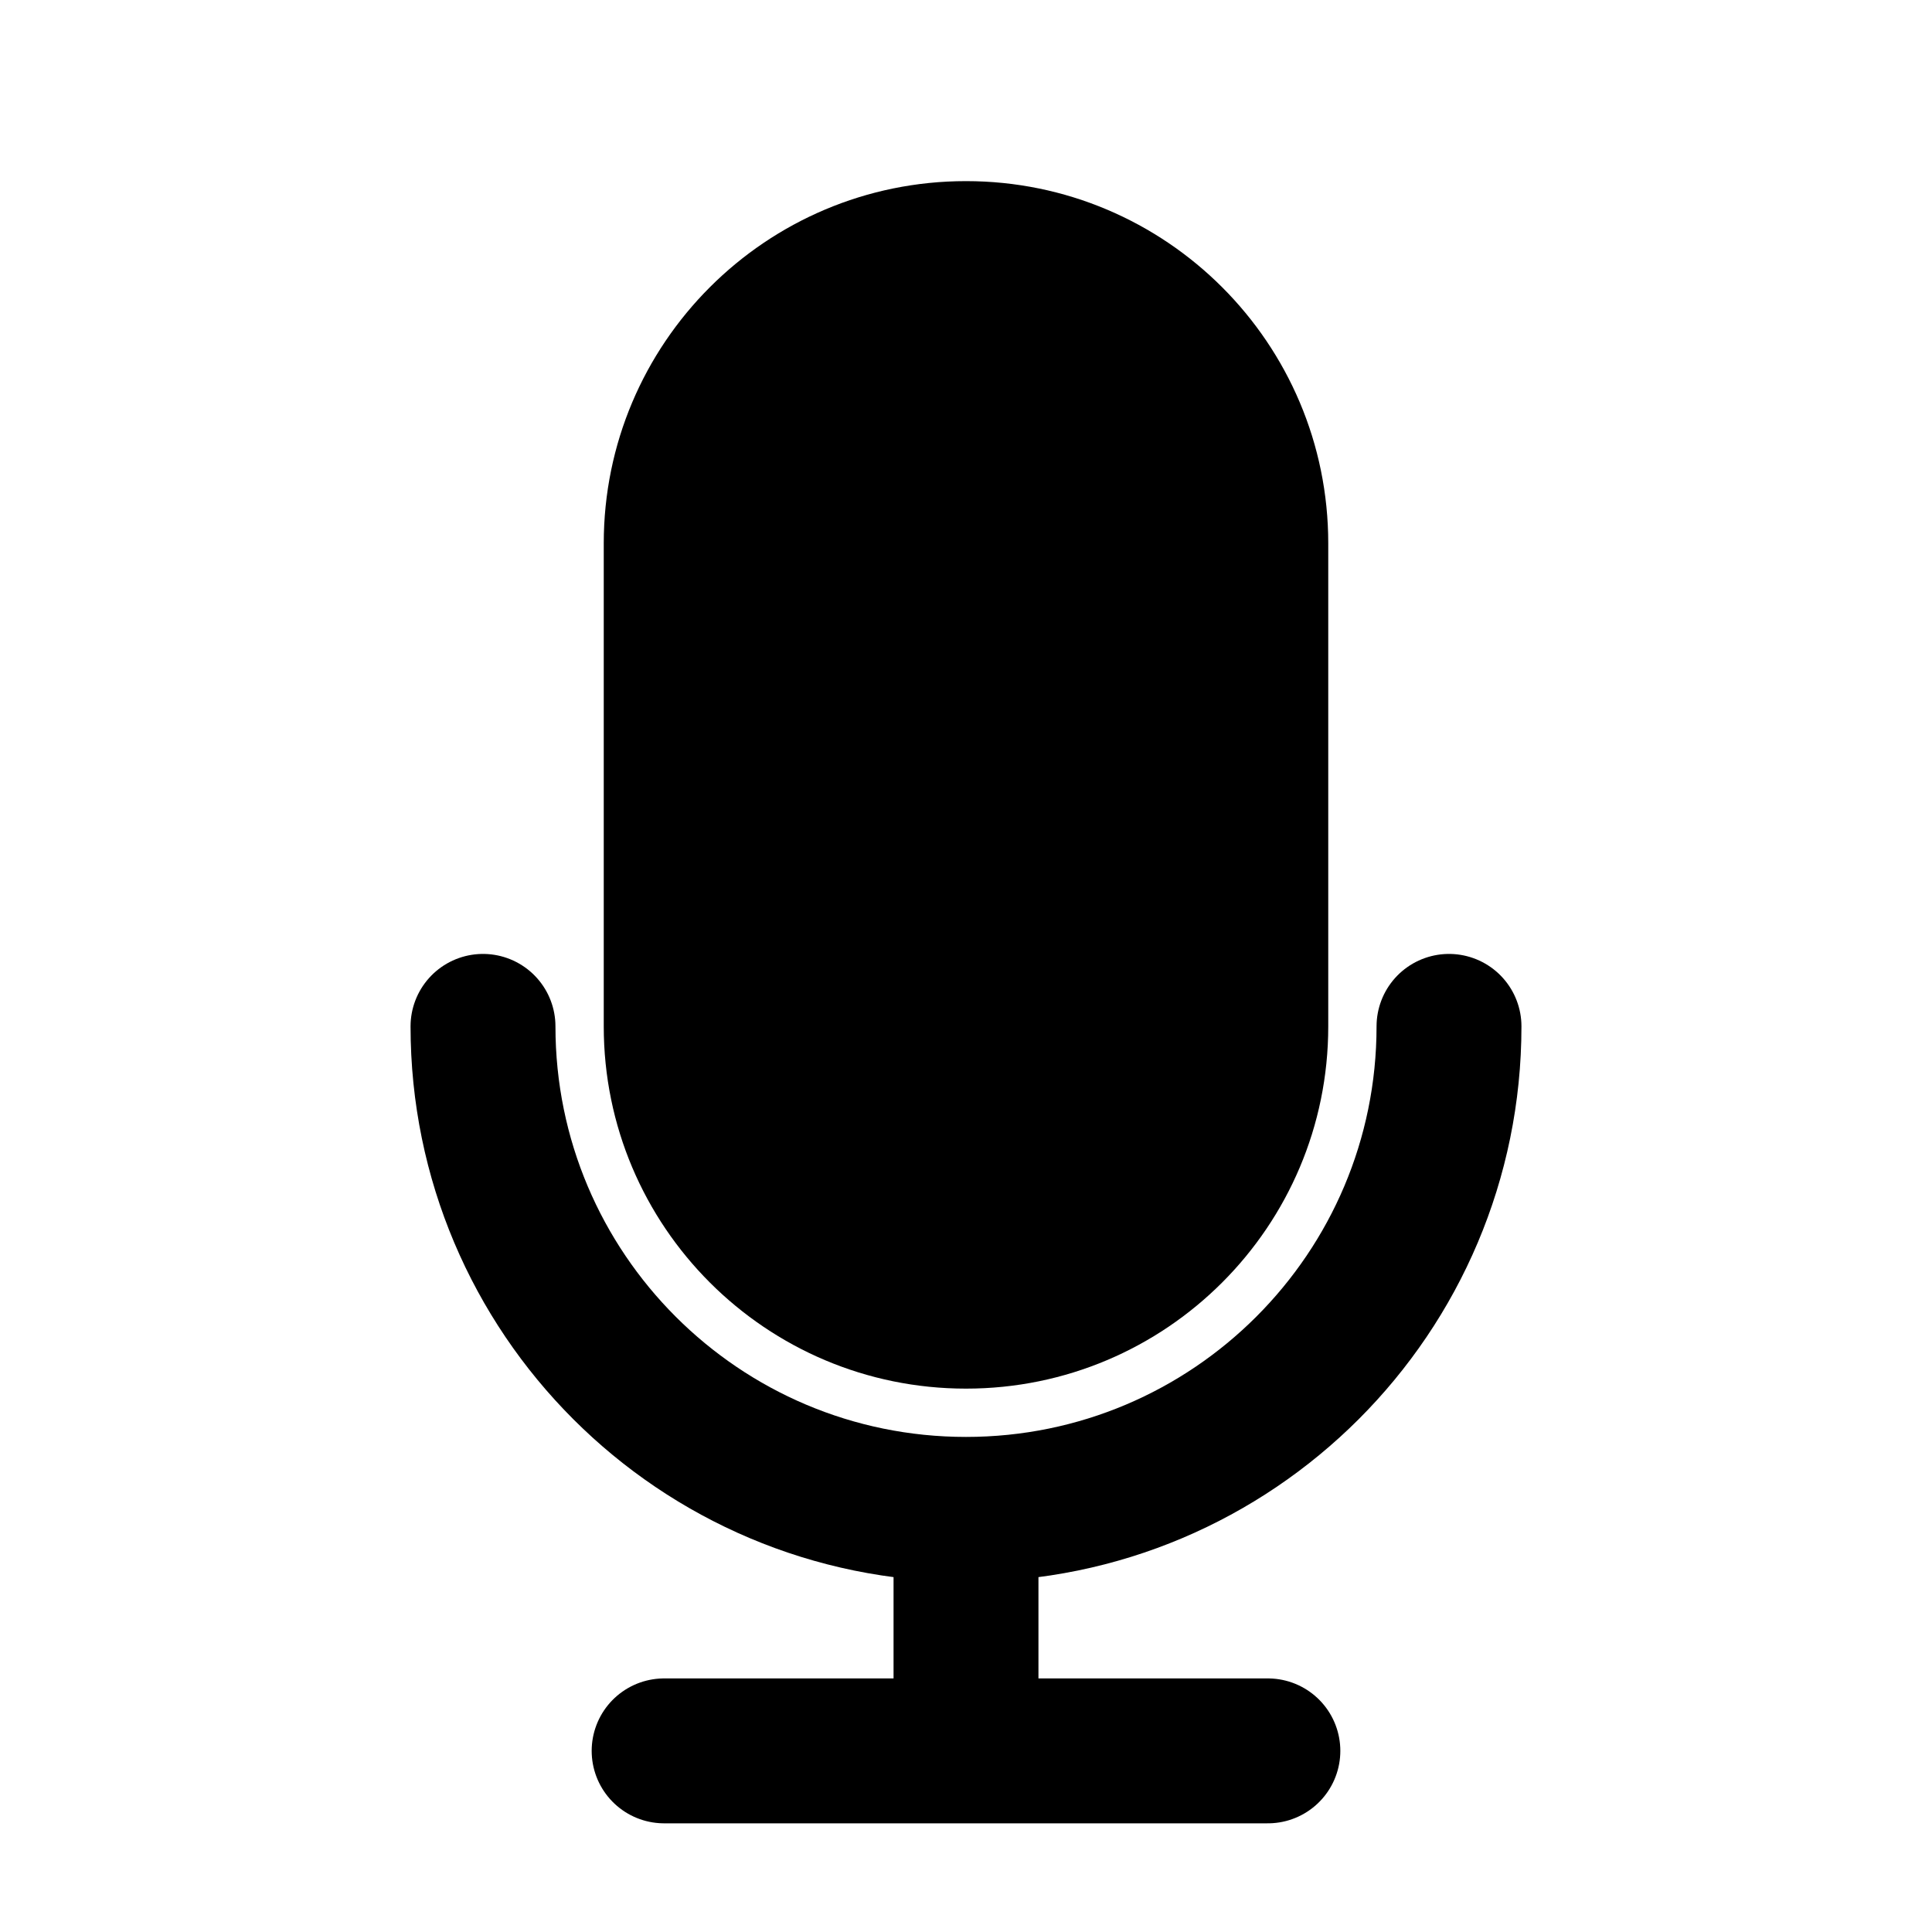
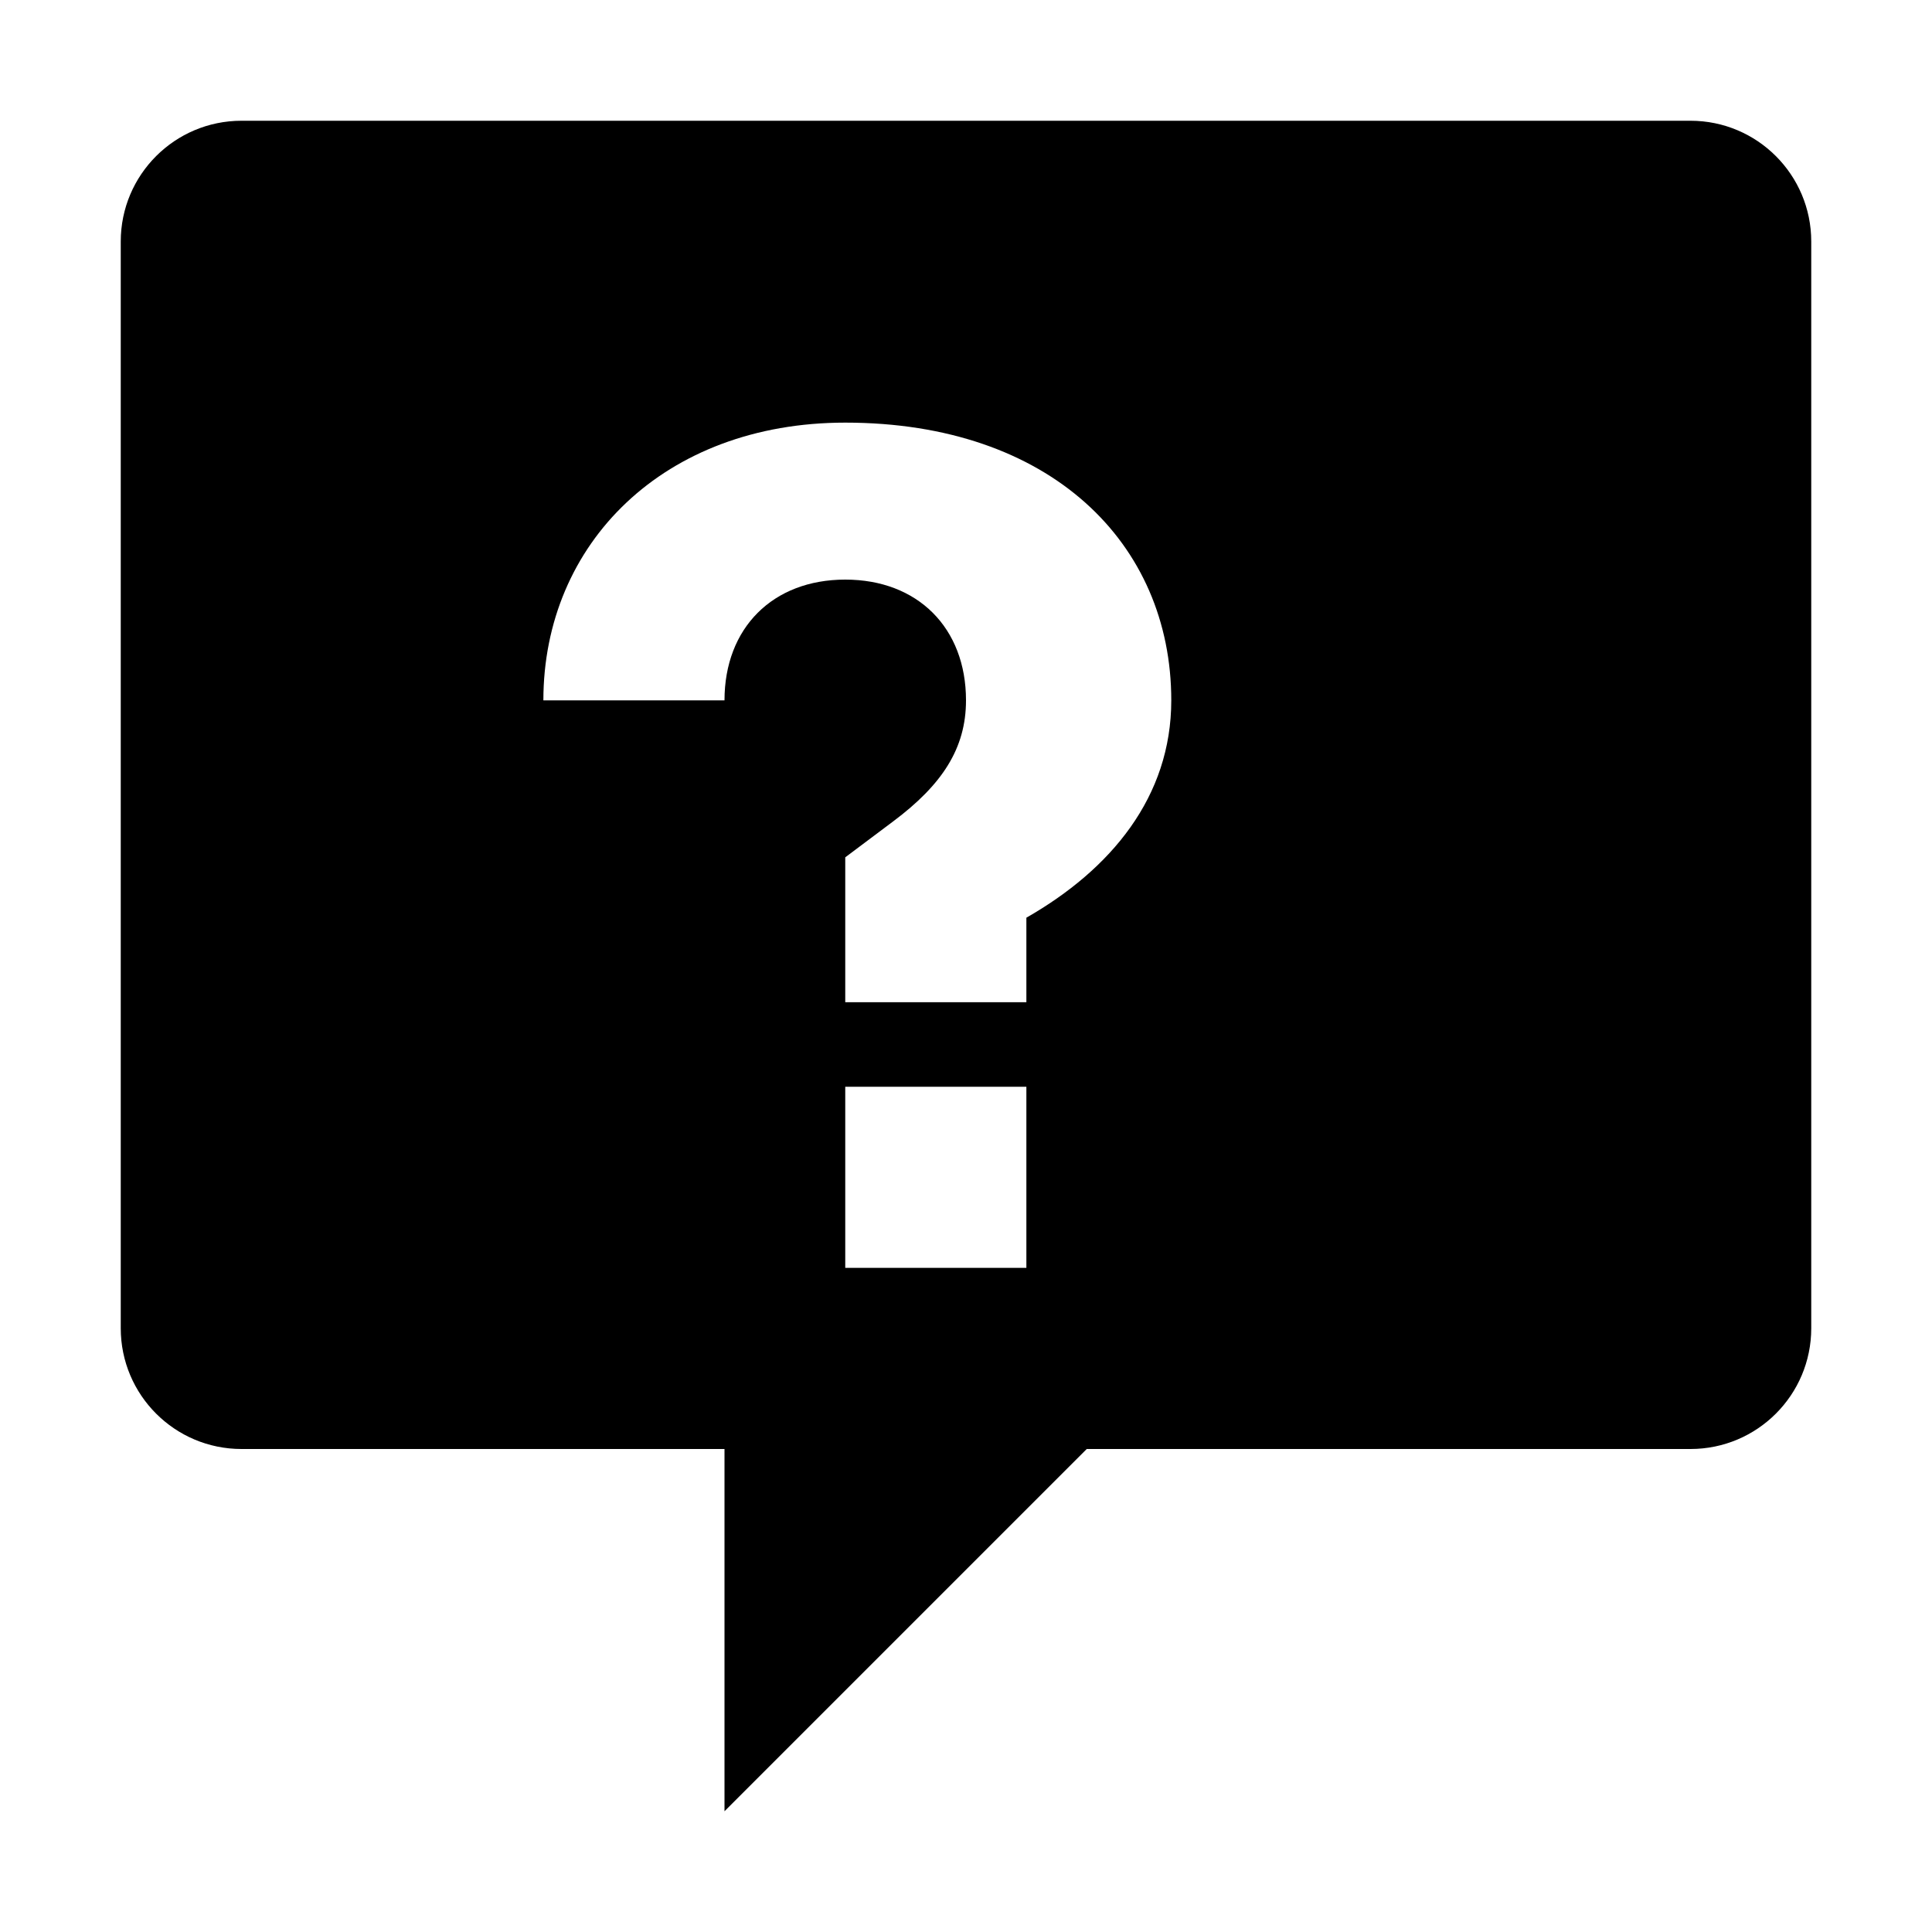
- <svg xmlns="http://www.w3.org/2000/svg" viewBox="0 0 16 16" fill="currentColor">
-   <path d="M8 1.5a3 3 0 0 0-3 3v4a3 3 0 0 0 6 0v-4a3 3 0 0 0-3-3Z" />
-   <path d="M4 8.5a4 4 0 0 0 8 0M8 12.5v2M5.5 14.5h5" fill="none" stroke="currentColor" stroke-width="1.2" stroke-linecap="round" />
+ <svg xmlns="http://www.w3.org/2000/svg" viewBox="0 0 16 16" fill="currentColor" fill-rule="evenodd">
+   <path d="M2 1 h12 a1 1 0 0 1 1 1 v9 a1 1 0 0 1 -1 1 h-5 l-3 3 v-3 h-4 a1 1 0 0 1 -1 -1 v-9 a1 1 0 0 1 1 -1 Z M7 3.5 c-1.5 0-2.5 1-2.5 2.3 h1.5 c0-.6 .4-1 1-1 s1 .4 1 1 c0 .4-.2 .7-.6 1 l-.4 .3 v1.2 h1.5 v-.7 c.7-.4 1.2-1 1.2-1.8 0-1.3-1-2.3-2.7-2.3 Z M7 9 h1.5 v1.5 h-1.5 Z" />
</svg>
